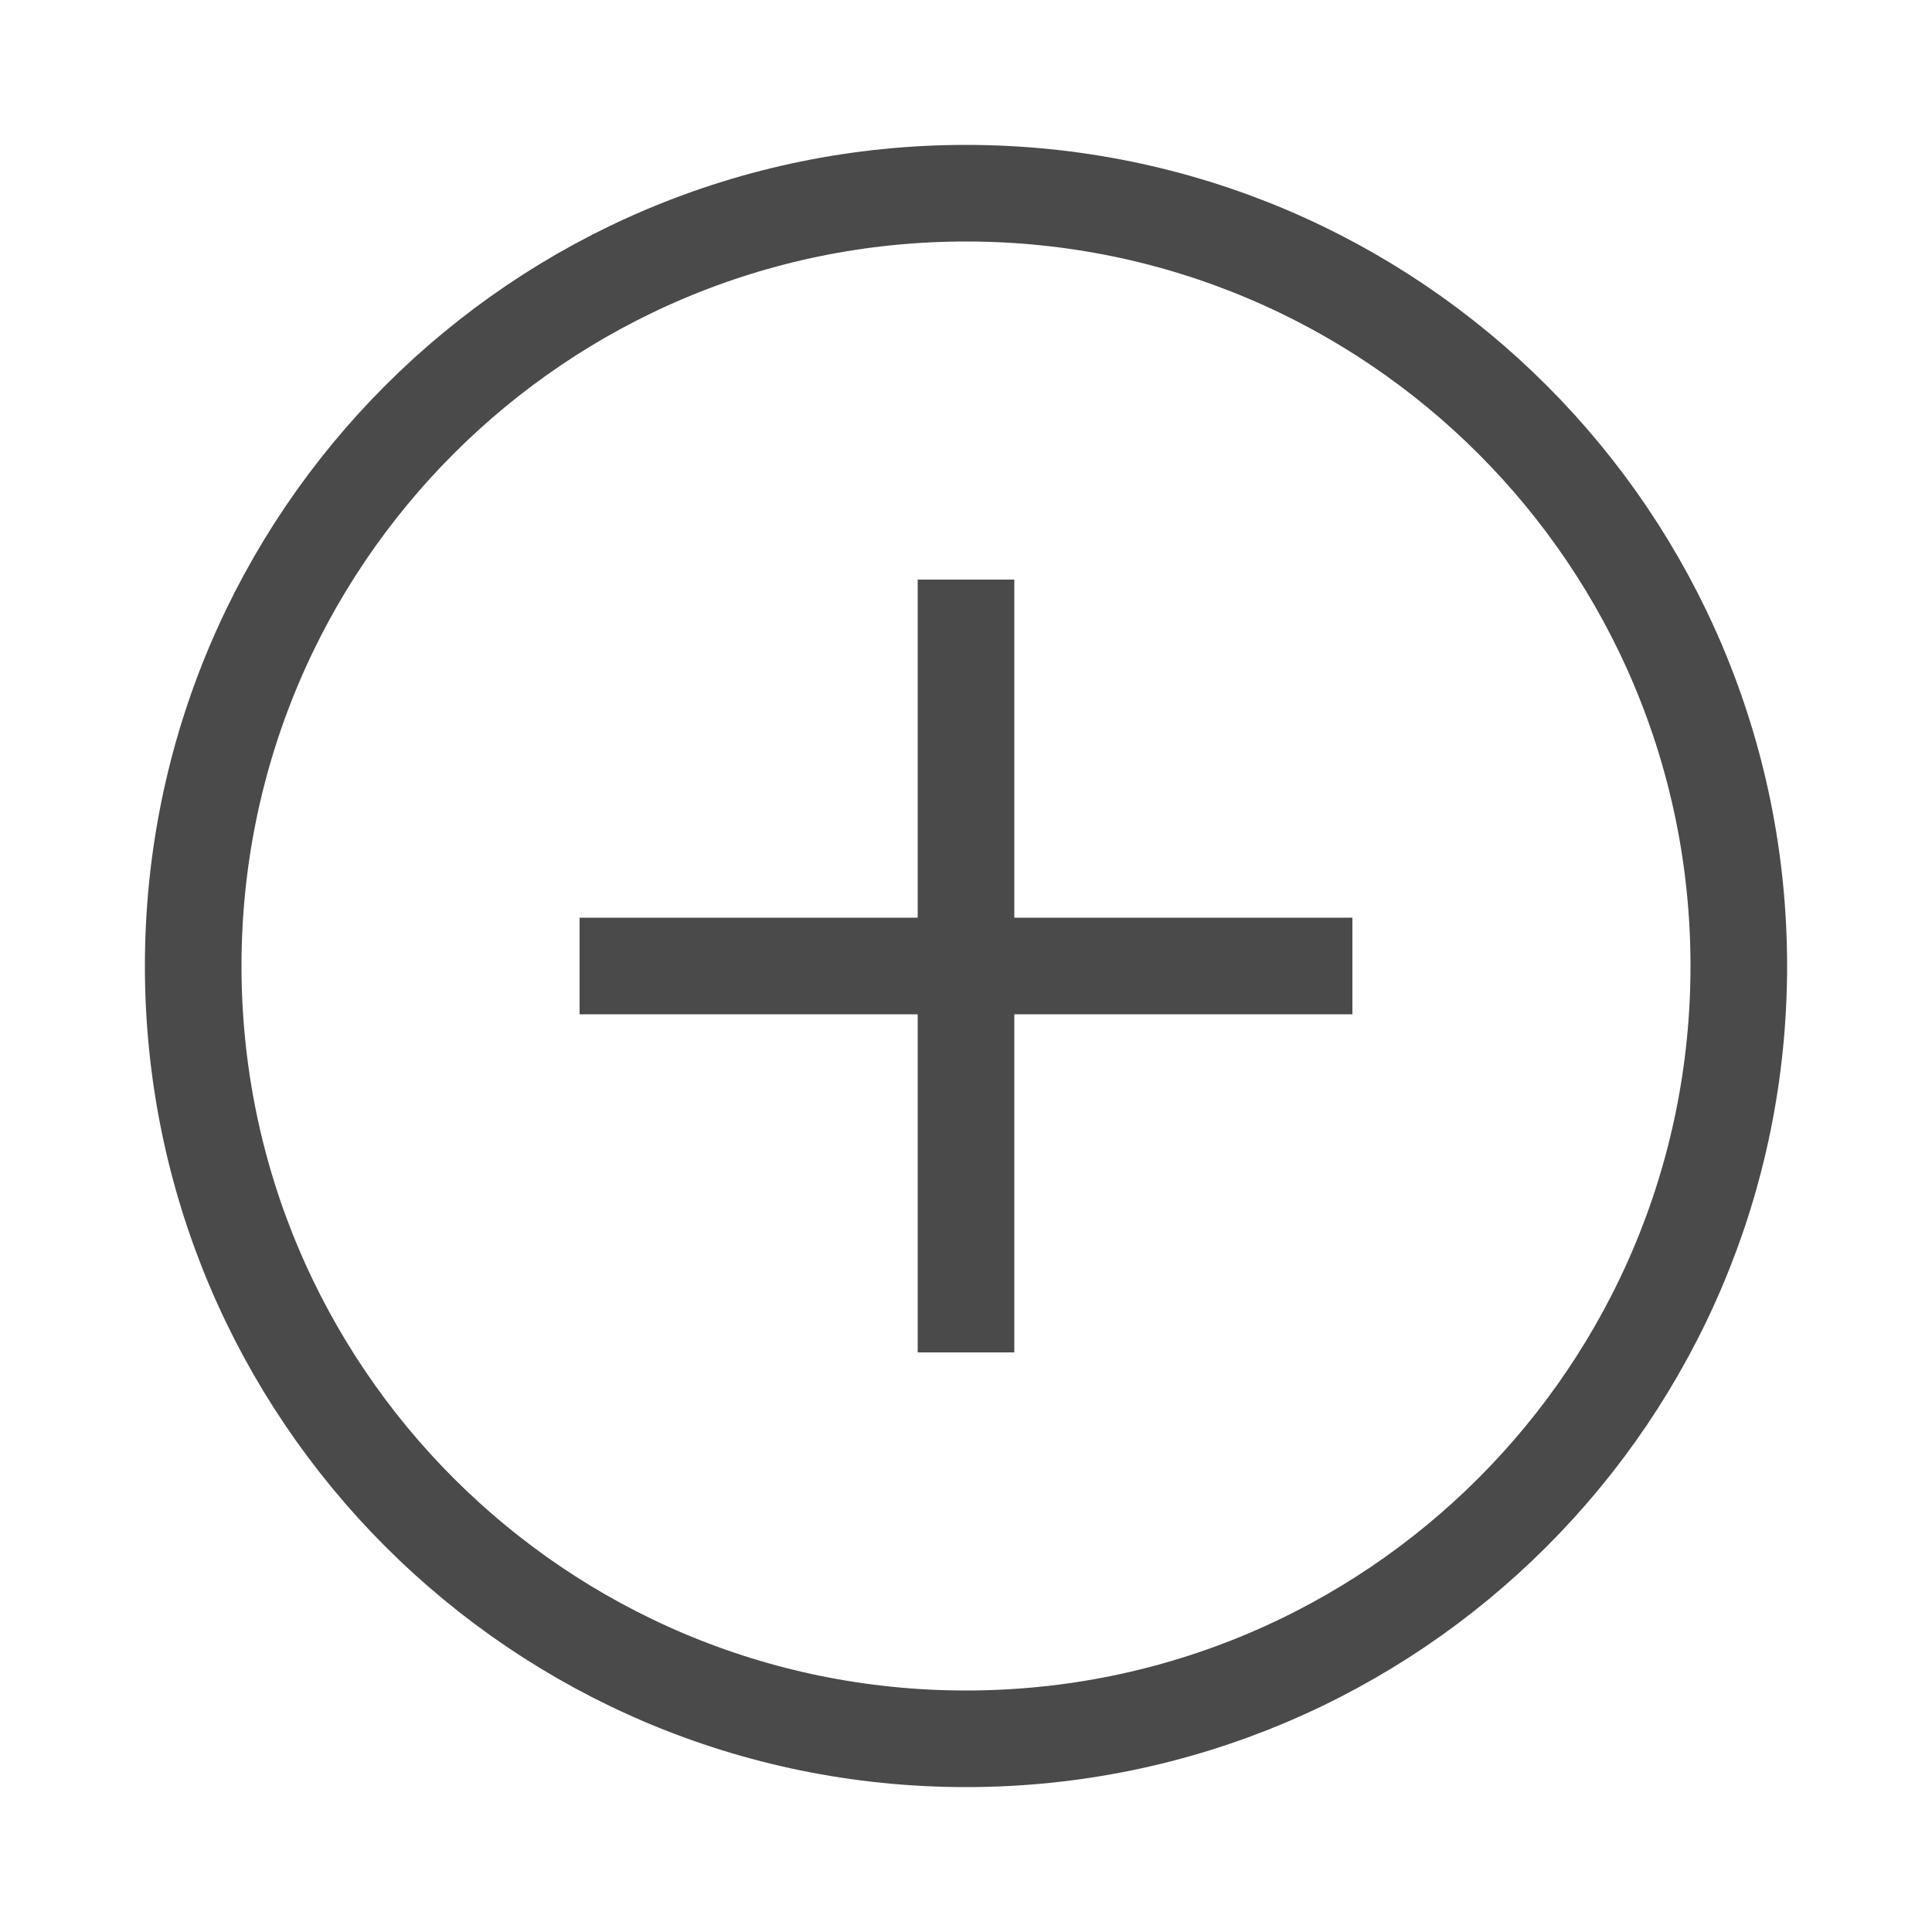
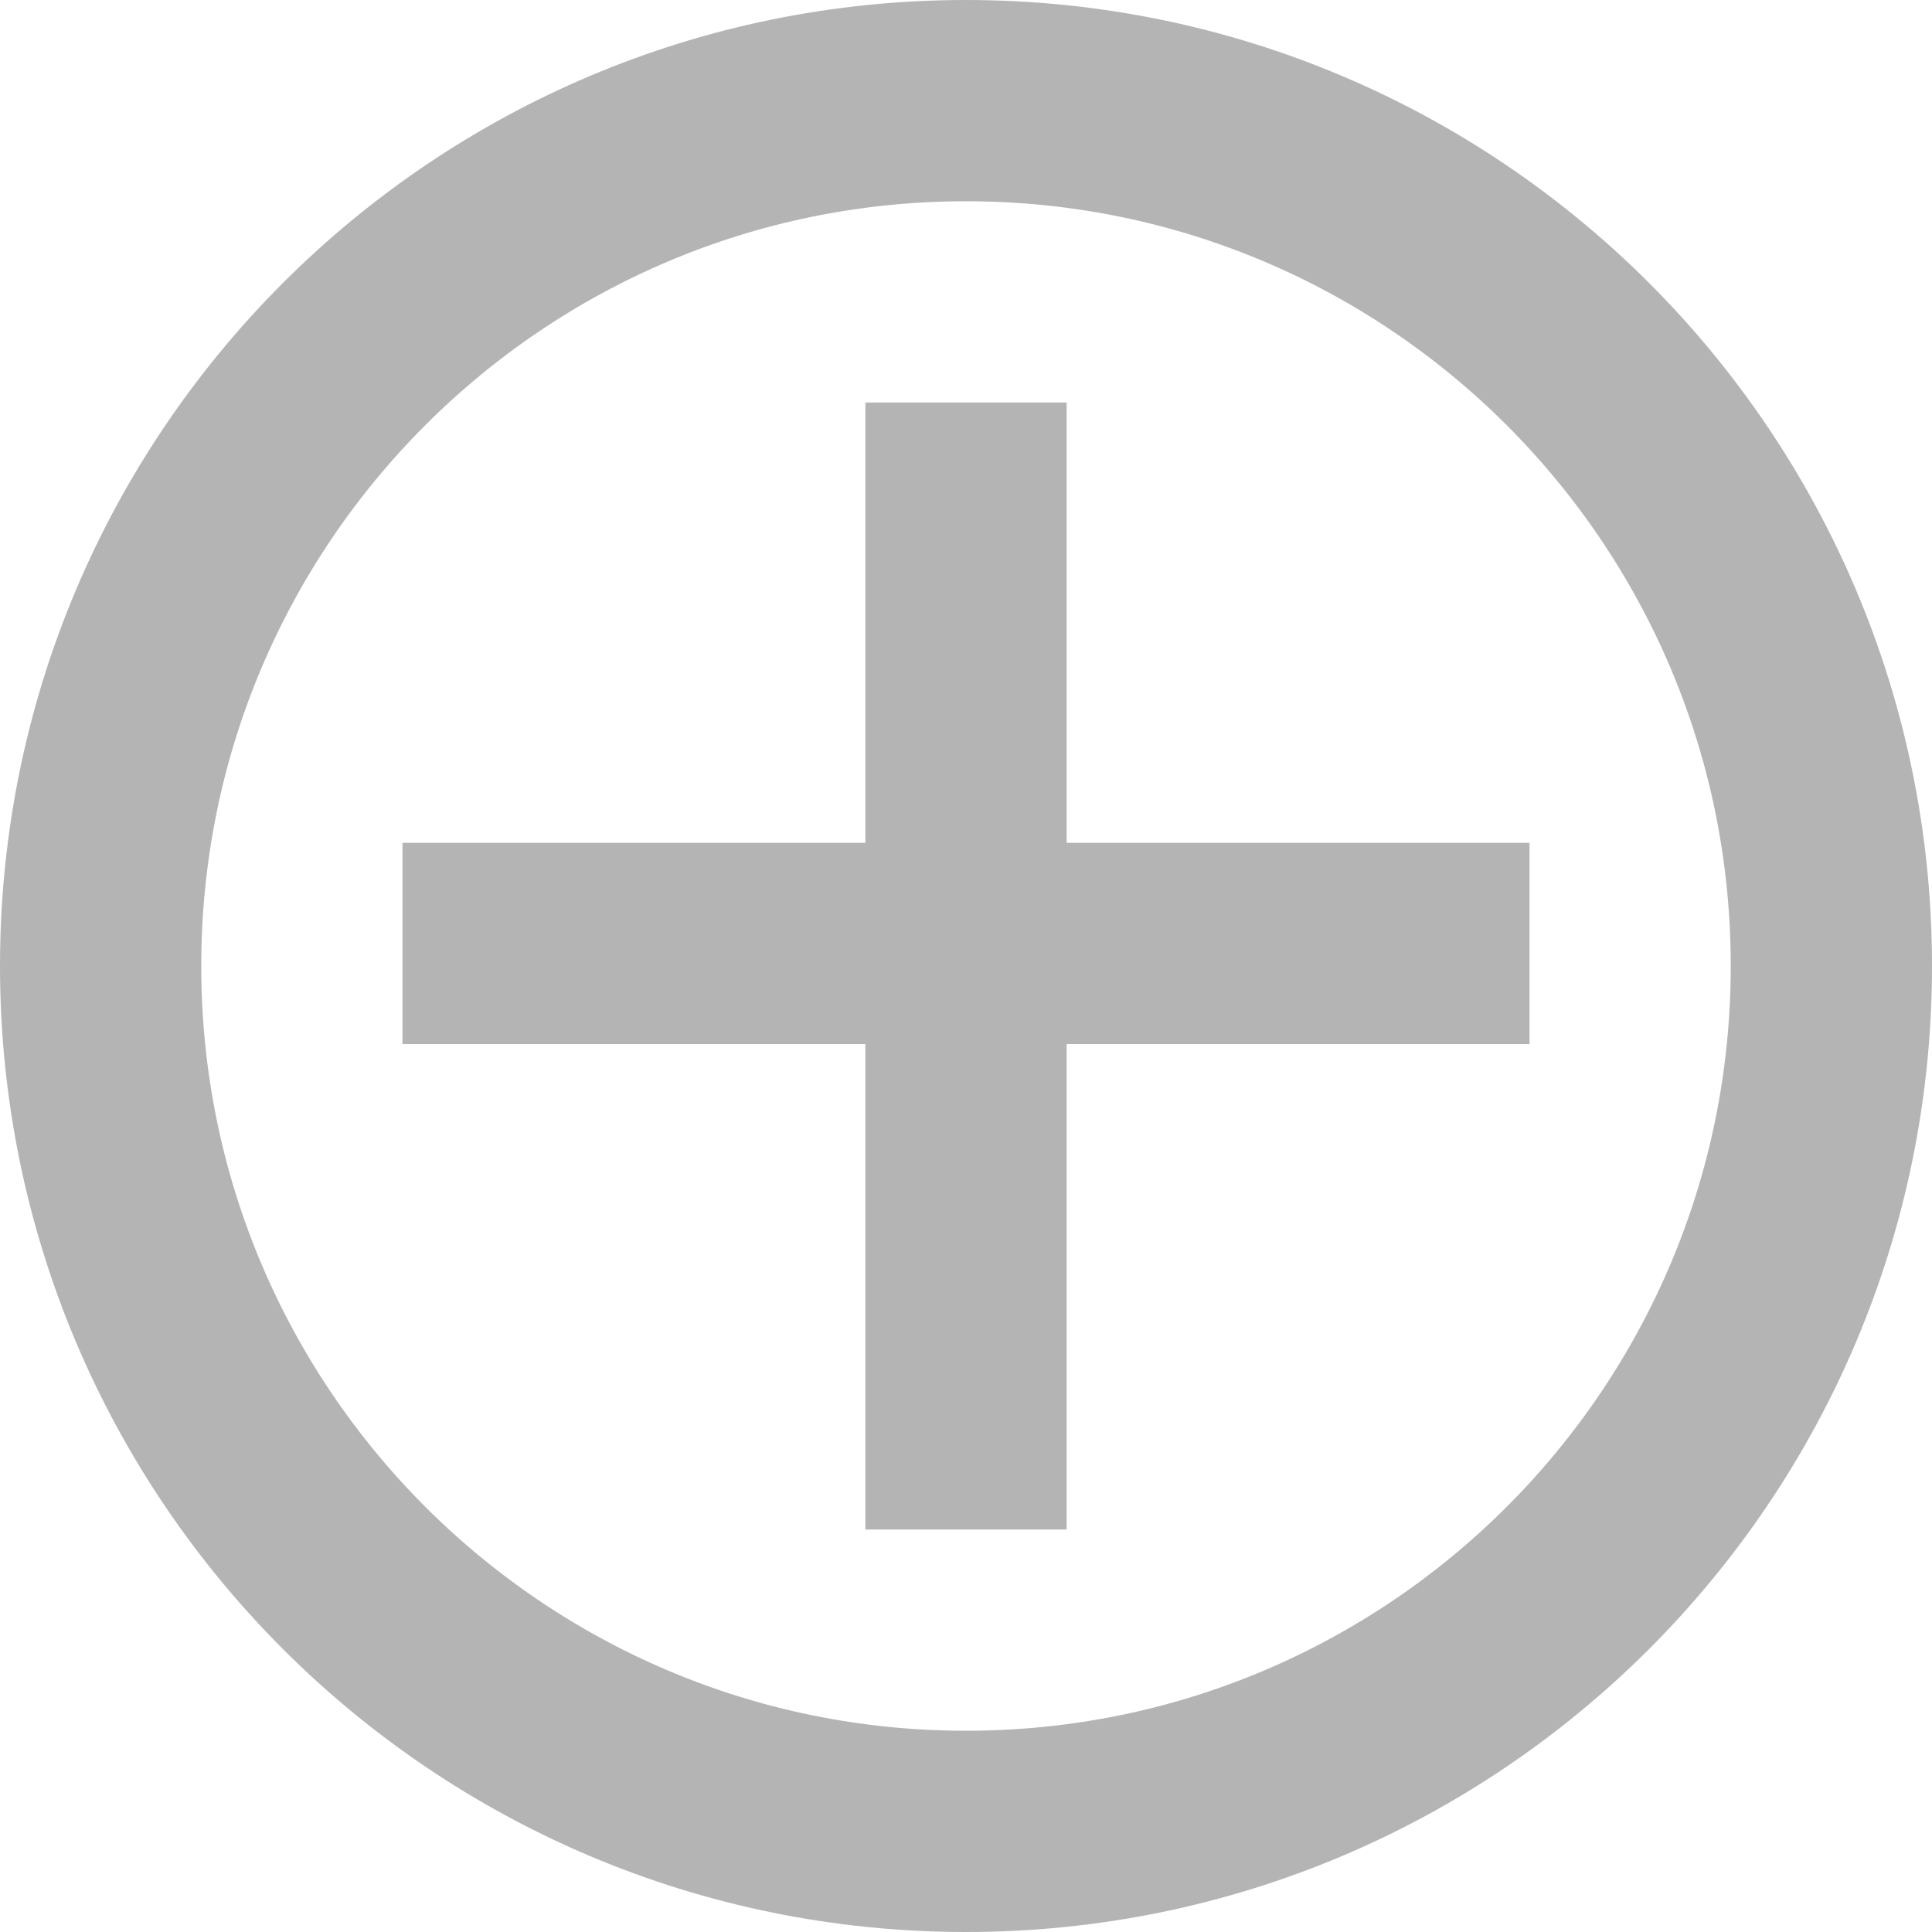
- <svg xmlns="http://www.w3.org/2000/svg" width="16" height="16" viewBox="0 0 20 20" fill="none">
-   <circle cx="10" cy="10" r="8" stroke="#4a4a4a" strokeWidth="2" fill="none" />
-   <path d="M10 6v8M6 10h8" stroke="#4a4a4a" strokeWidth="2" strokeLinecap="round" />
+ <svg xmlns="http://www.w3.org/2000/svg" width="24" height="24" viewBox="0 0 24 24" fill="none">
+   <rect x="1.25" y="1.25" width="21.5" height="21.5" rx="10.75" stroke="#B4B4B4" stroke-width="2.5" />
+   <path d="M5 11.72H12M19 11.72H12M12 11.72V5V19" stroke="#B4B4B4" stroke-width="2.5" />
</svg>
